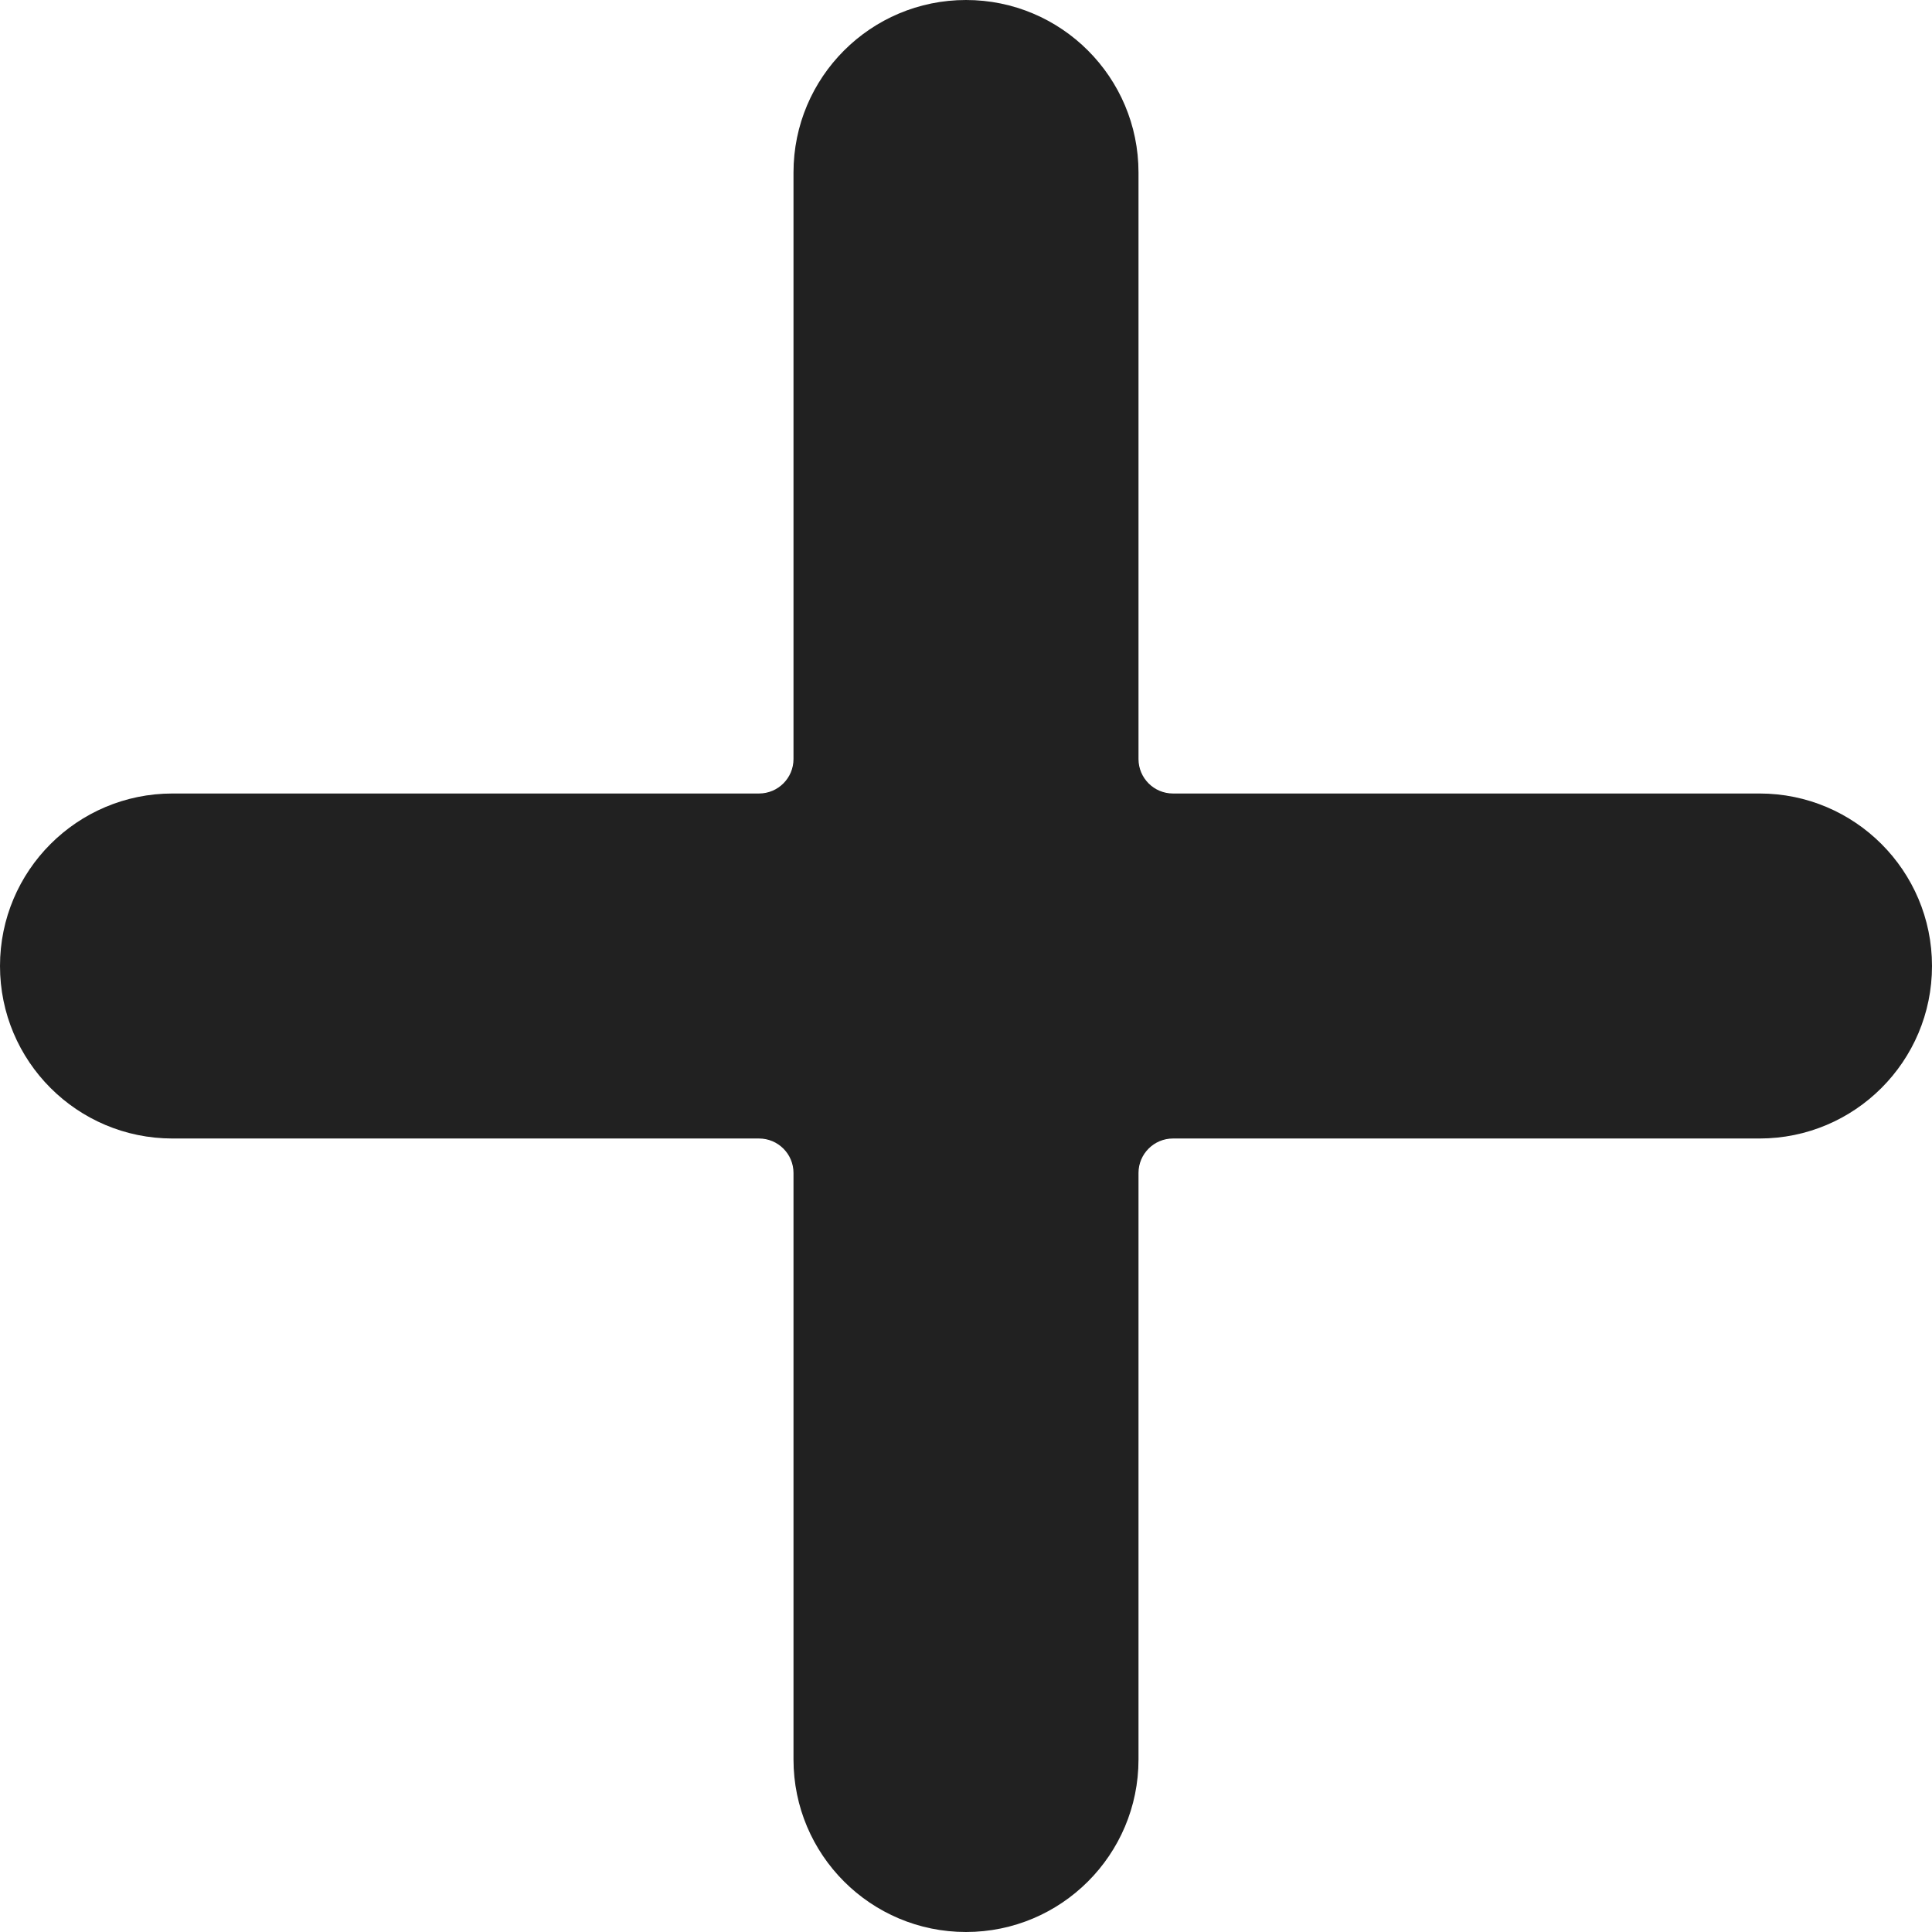
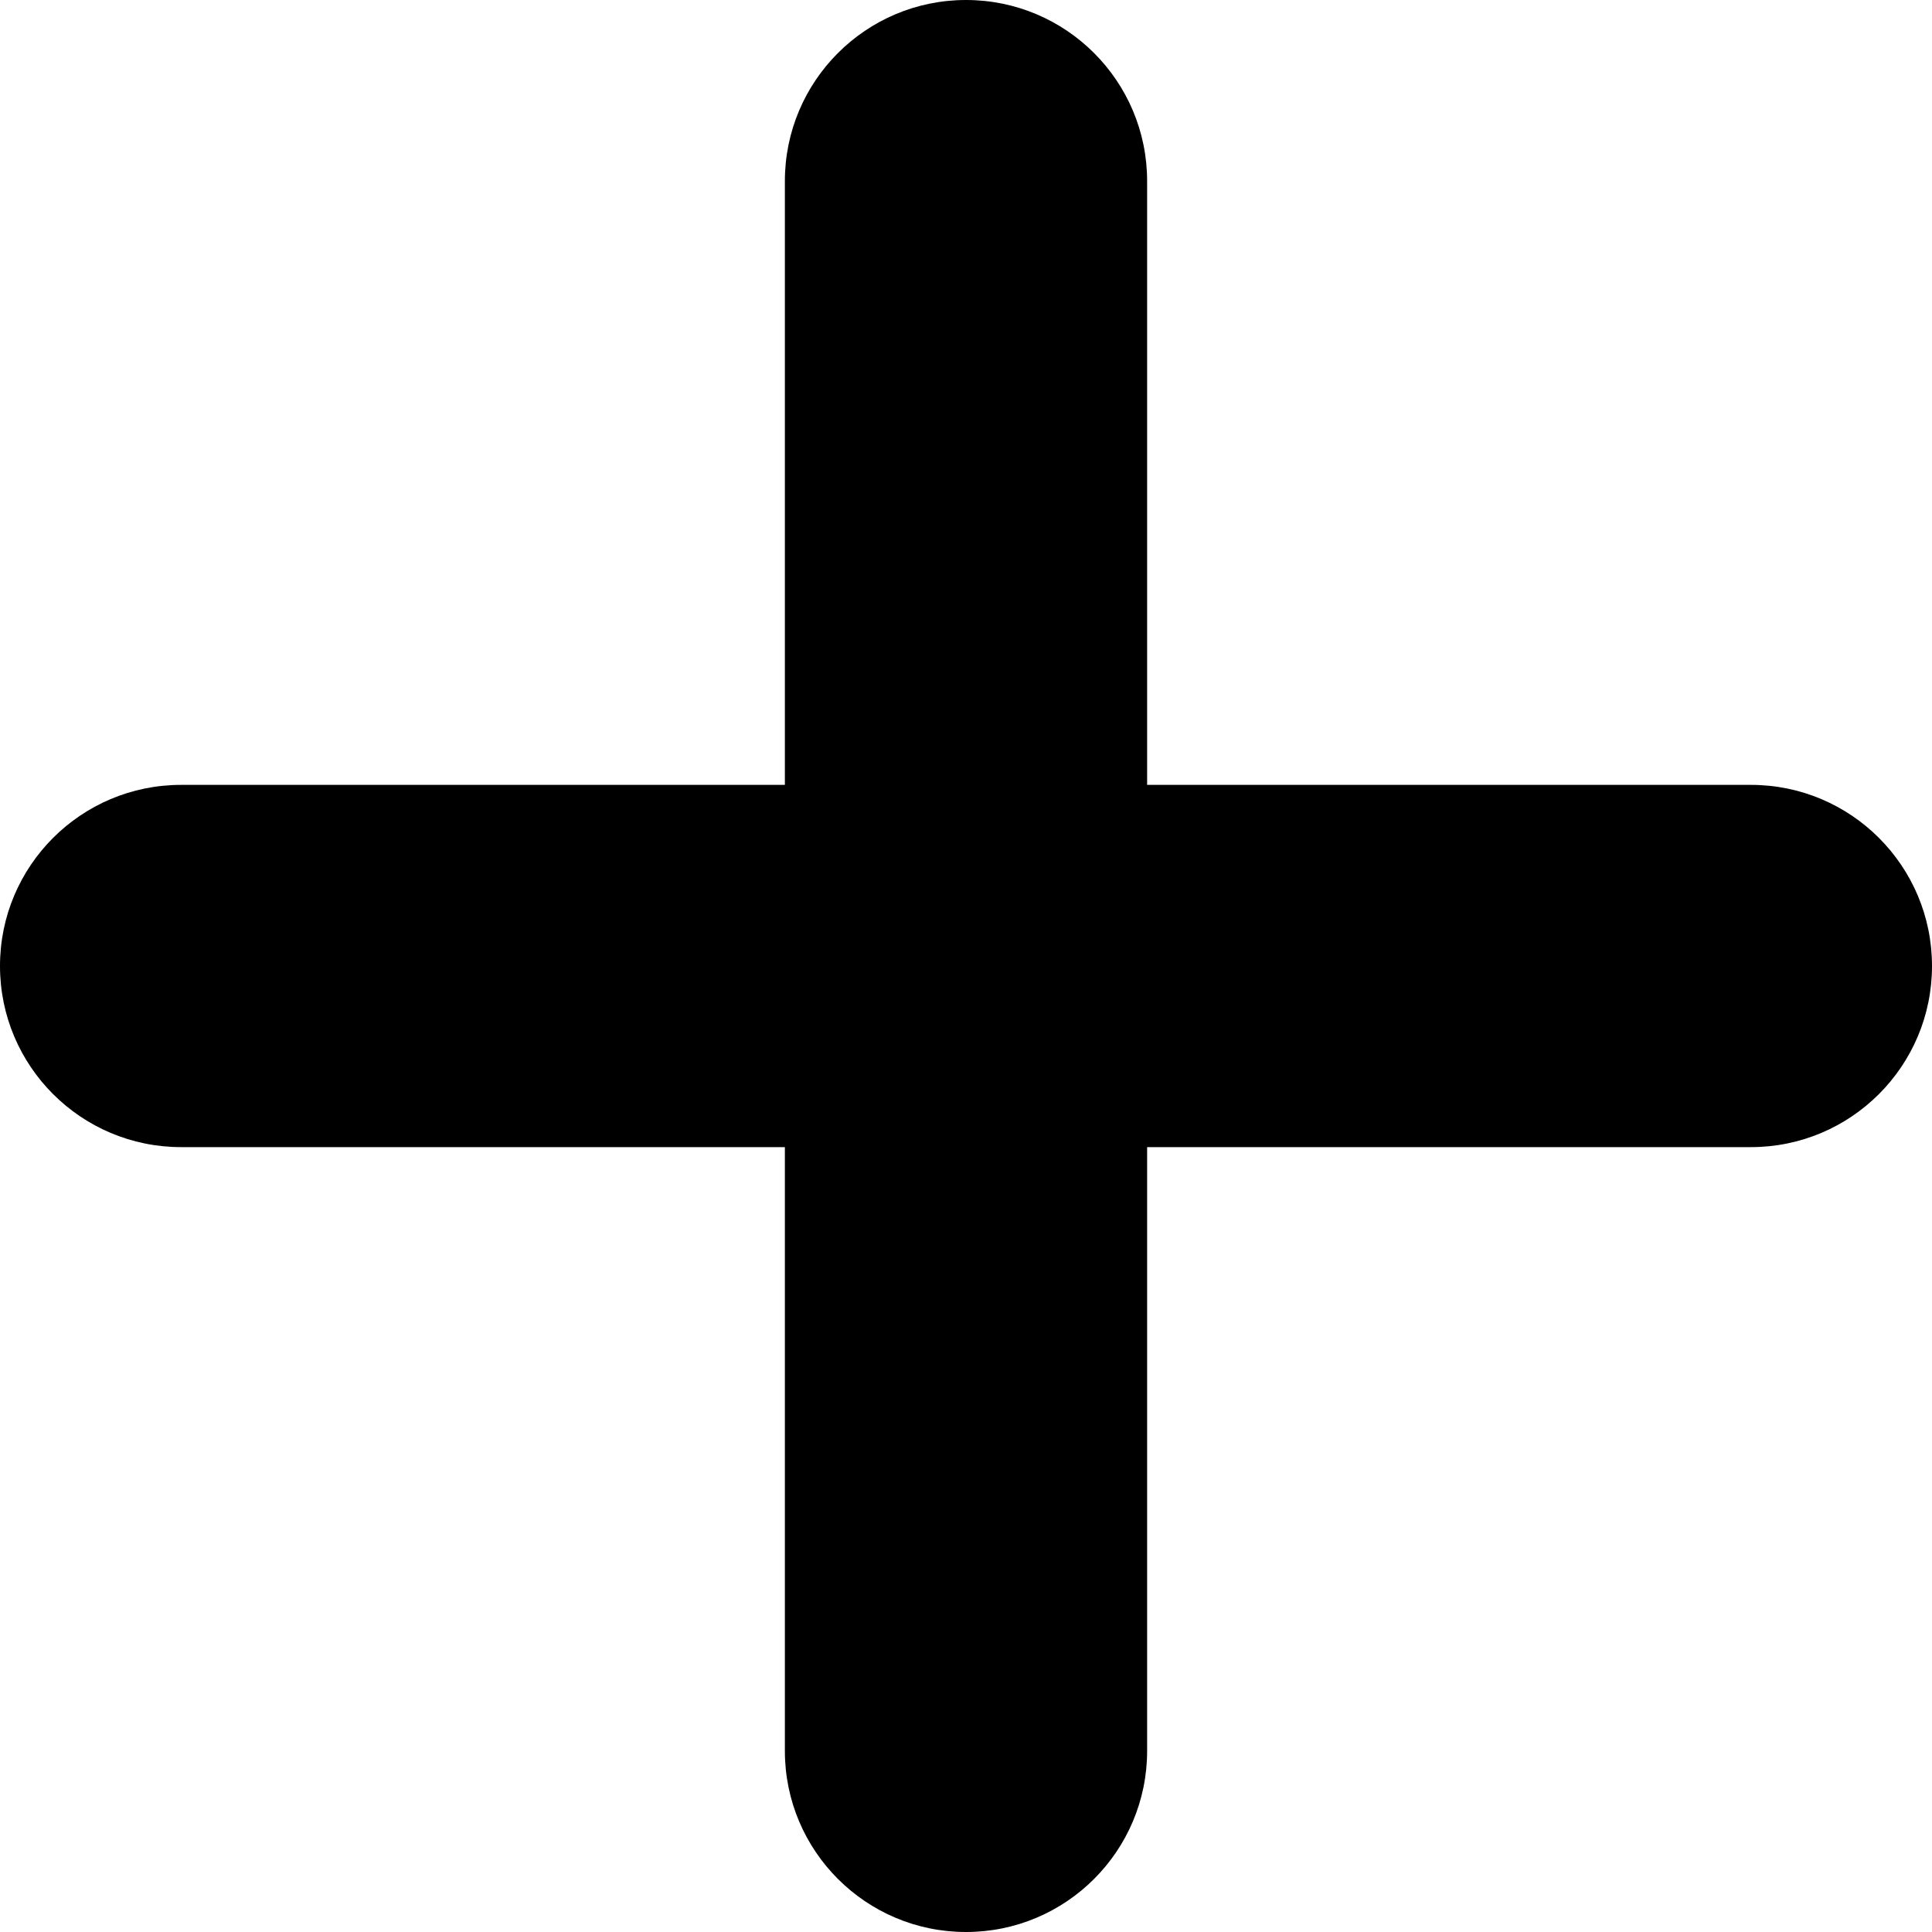
- <svg xmlns="http://www.w3.org/2000/svg" height="448pt" viewBox="0 0 448 448" width="448pt" fill="rgba(0, 0, 0, 0.87)">
-   <path d="m408 184h-136c-4.418 0-8-3.582-8-8v-136c0-22.09-17.91-40-40-40s-40 17.91-40 40v136c0 4.418-3.582 8-8 8h-136c-22.09 0-40 17.91-40 40s17.91 40 40 40h136c4.418 0 8 3.582 8 8v136c0 22.09 17.91 40 40 40s40-17.91 40-40v-136c0-4.418 3.582-8 8-8h136c22.09 0 40-17.91 40-40s-17.91-40-40-40zm0 0" />
+ <svg xmlns="http://www.w3.org/2000/svg" version="1.1" id="Capa_1" x="0px" y="0px" width="612px" height="612px" viewBox="0 0 612 612" style="enable-background:new 0 0 612 612;" xml:space="preserve">
+   <g>
+     <g id="plus">
+       <g>
+         <path d="M554.625,248.625h-191.25V57.375C363.375,25.685,337.69,0,306,0c-31.69,0-57.375,25.685-57.375,57.375v191.25H57.375     C25.685,248.625,0,274.31,0,306c0,31.69,25.685,57.375,57.375,57.375h191.25v191.25C248.625,586.315,274.31,612,306,612     c31.69,0,57.375-25.685,57.375-57.375v-191.25h191.25C586.315,363.375,612,337.69,612,306     C612,274.31,586.315,248.625,554.625,248.625z" />
+       </g>
+     </g>
+   </g>
+   <g>
+ </g>
+   <g>
+ </g>
+   <g>
+ </g>
+   <g>
+ </g>
+   <g>
+ </g>
+   <g>
+ </g>
+   <g>
+ </g>
+   <g>
+ </g>
+   <g>
+ </g>
+   <g>
+ </g>
+   <g>
+ </g>
+   <g>
+ </g>
+   <g>
+ </g>
+   <g>
+ </g>
+   <g>
+ </g>
</svg>
